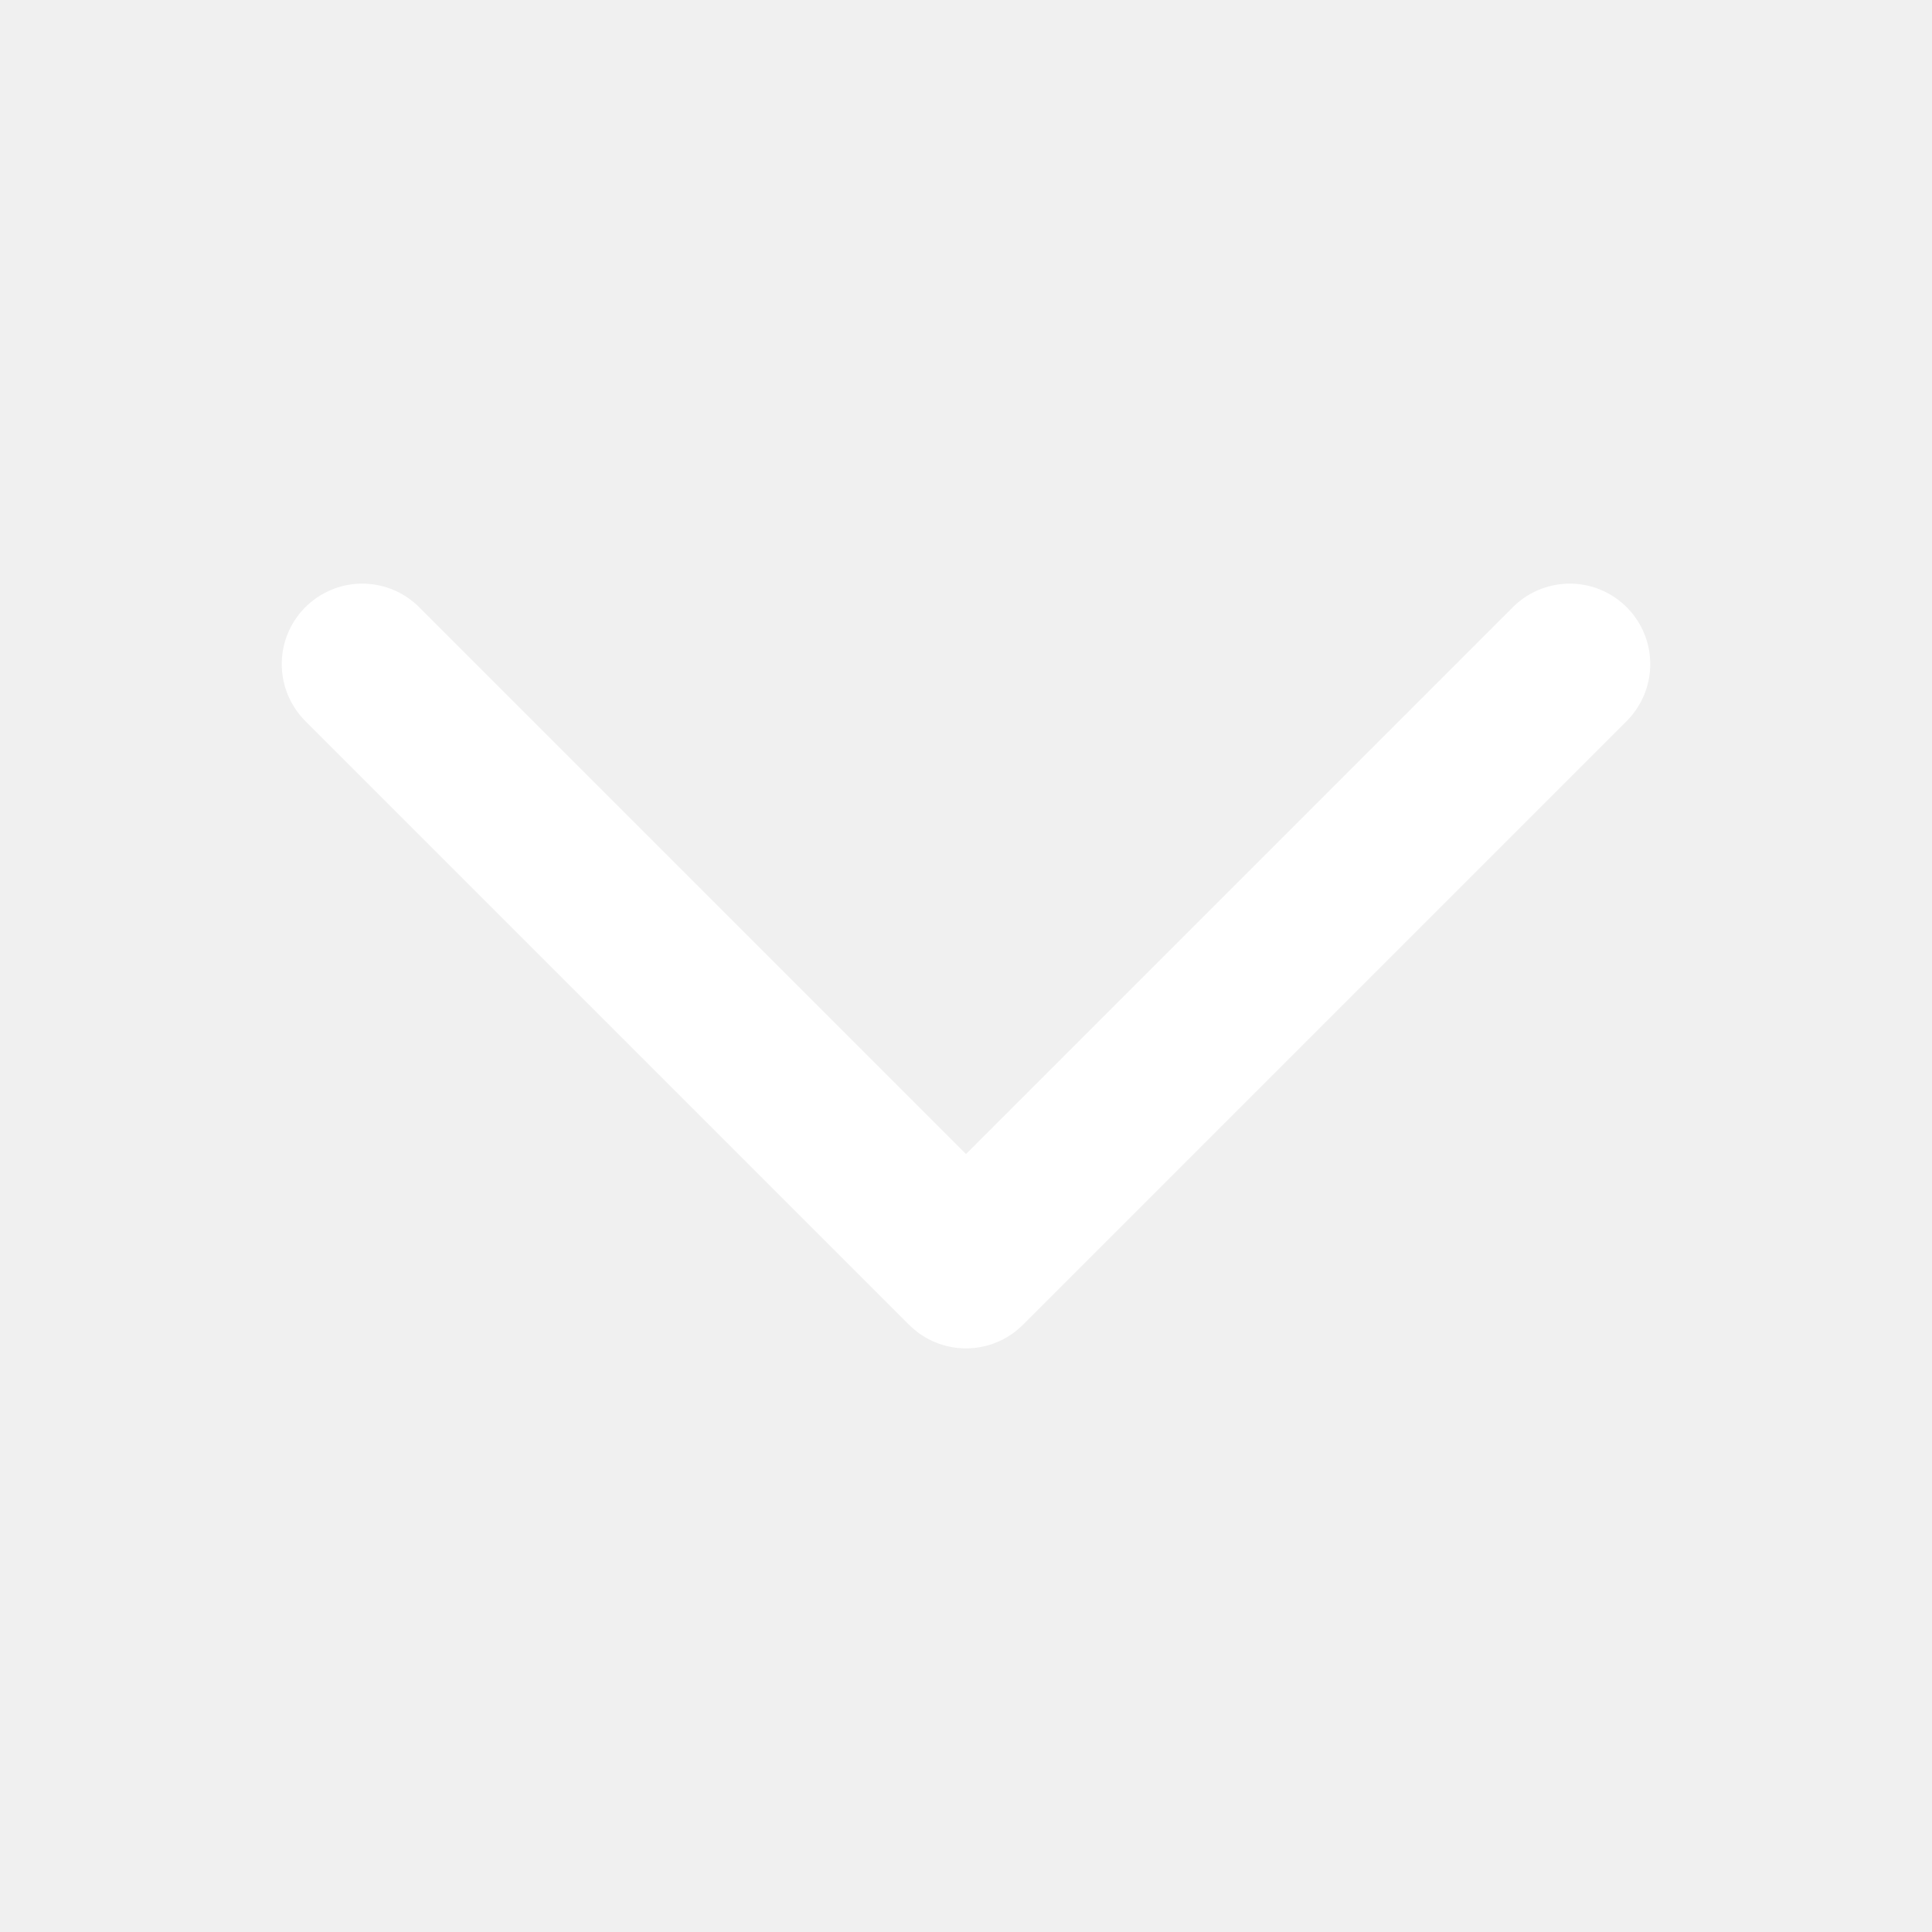
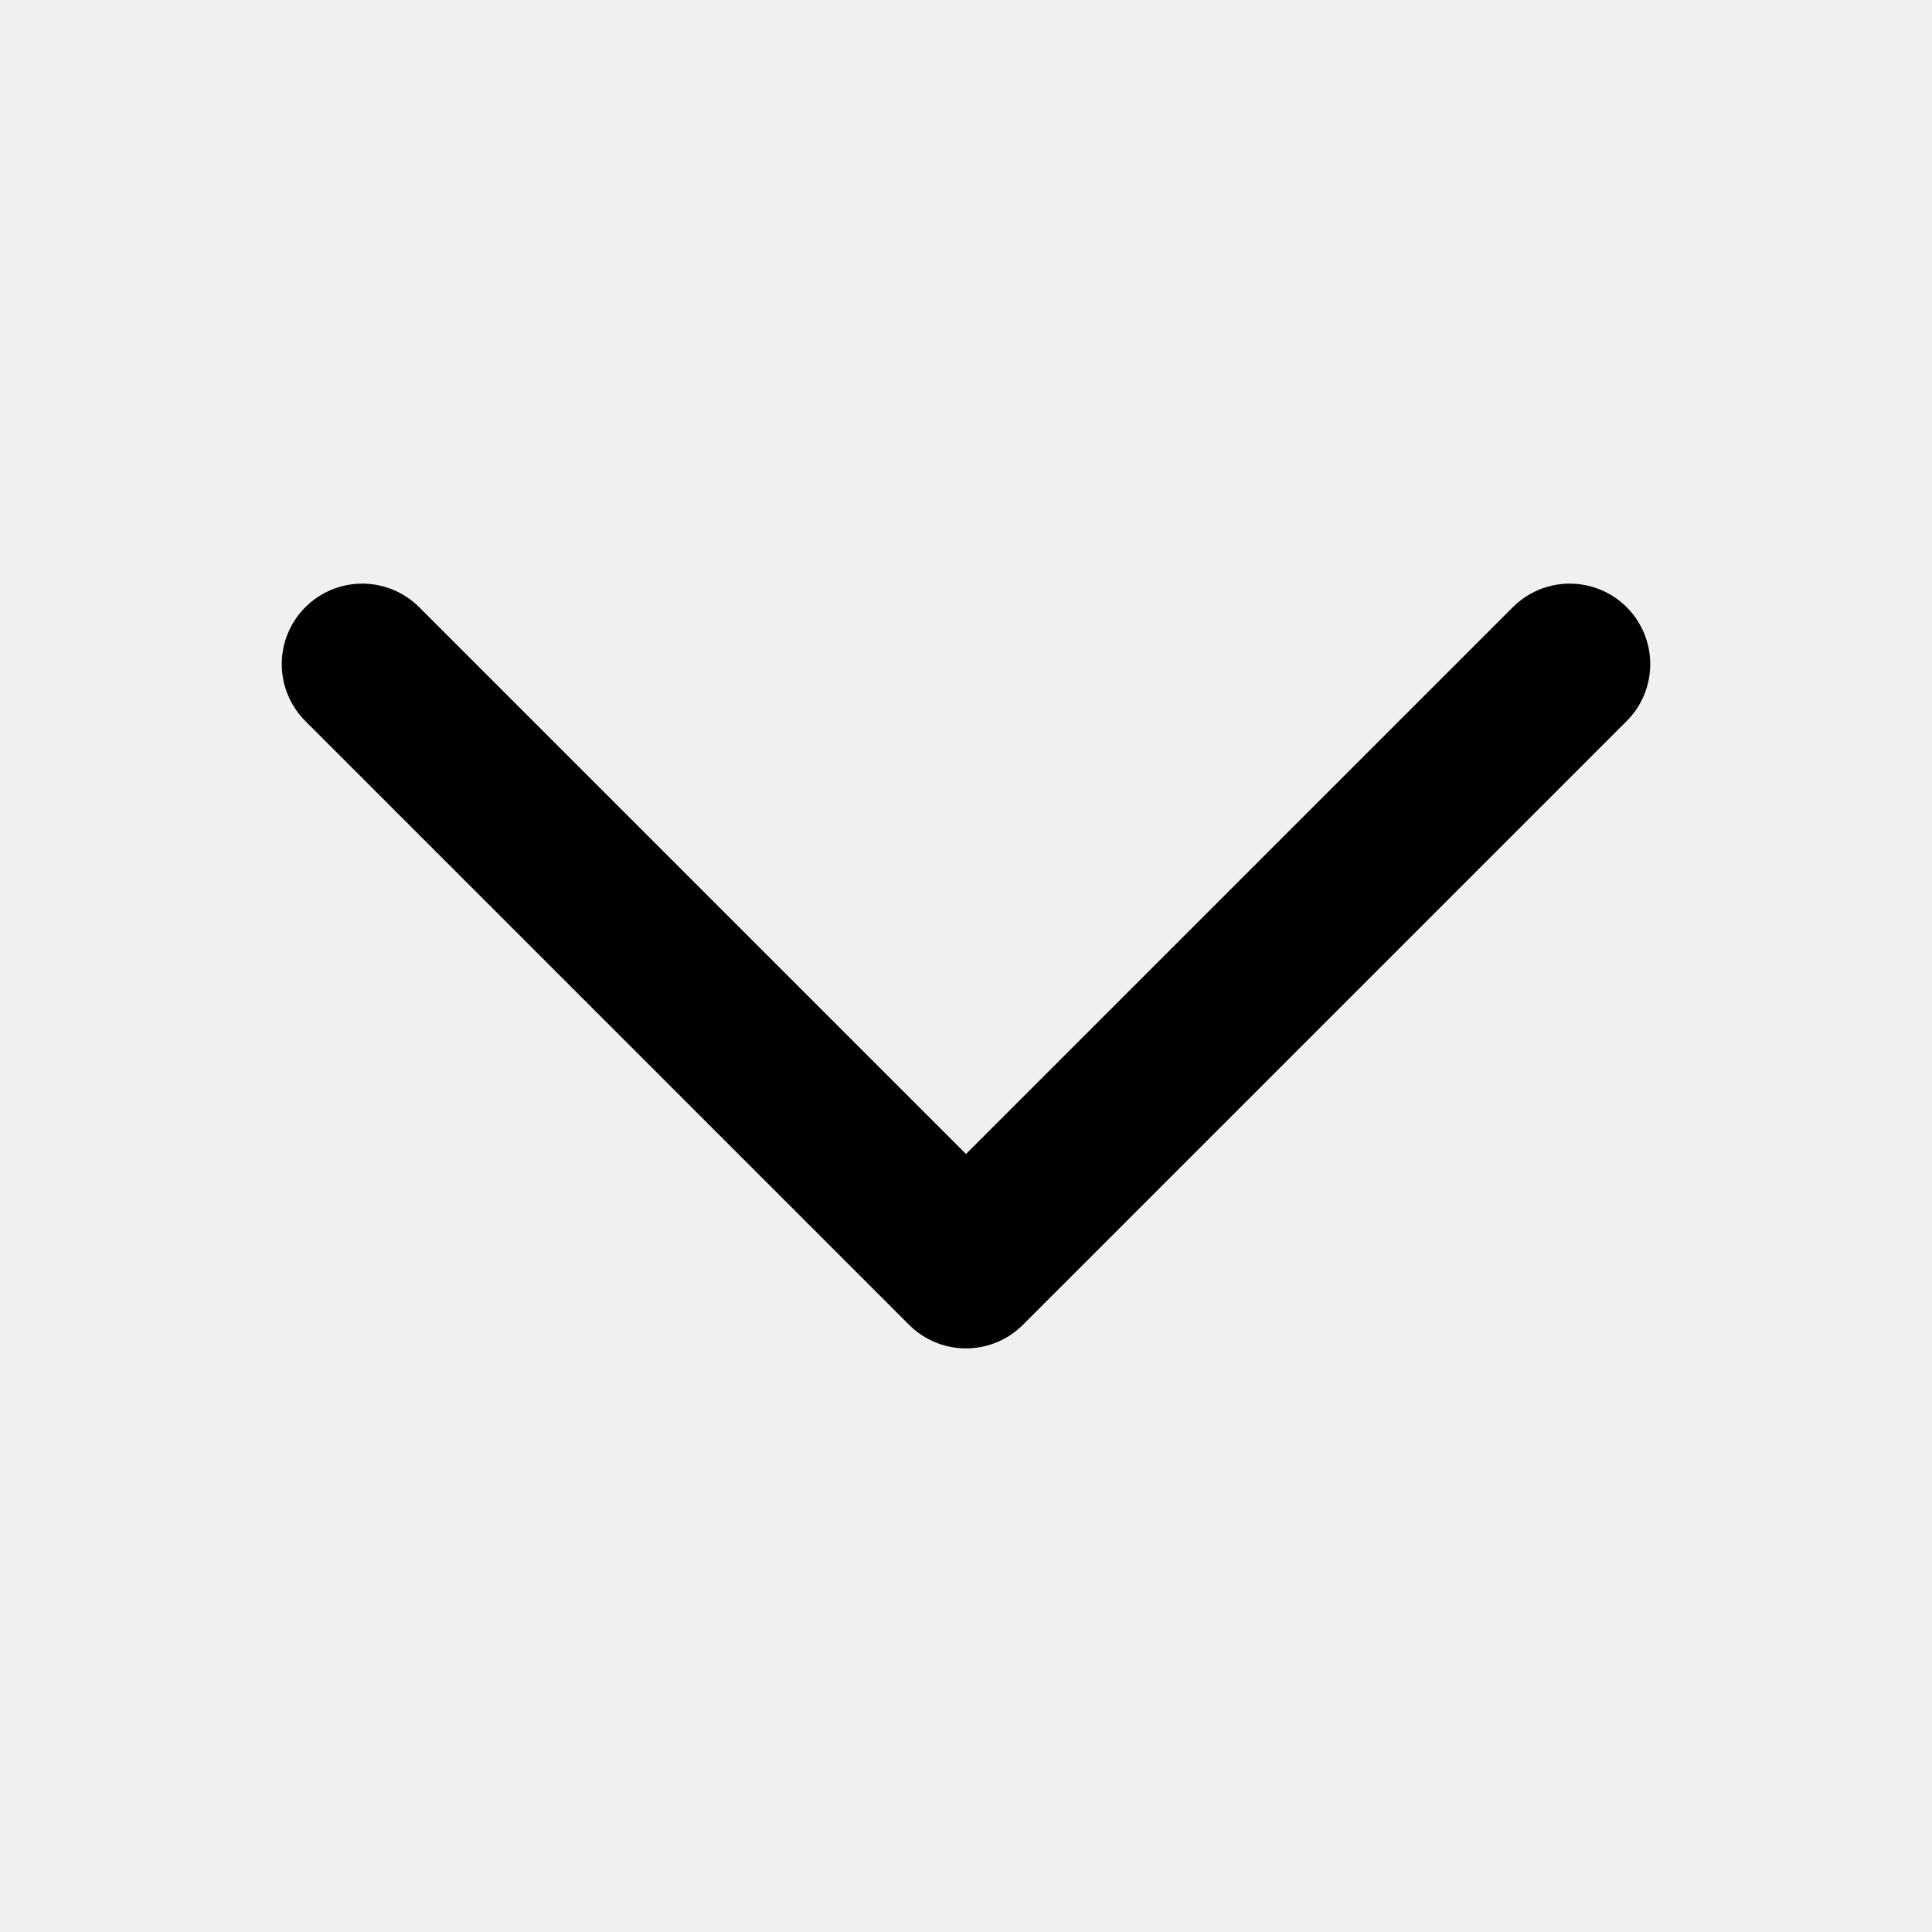
- <svg xmlns="http://www.w3.org/2000/svg" fill="none" viewBox="0 0 24 24" stroke-width="2" stroke="white">
+ <svg xmlns="http://www.w3.org/2000/svg" fill="none" viewBox="0 0 24 24" stroke-width="2" stroke="currentColor">
  <path stroke-linecap="round" stroke-linejoin="round" d="m19.5 8.25-7.5 7.5-7.5-7.5" />
</svg>
